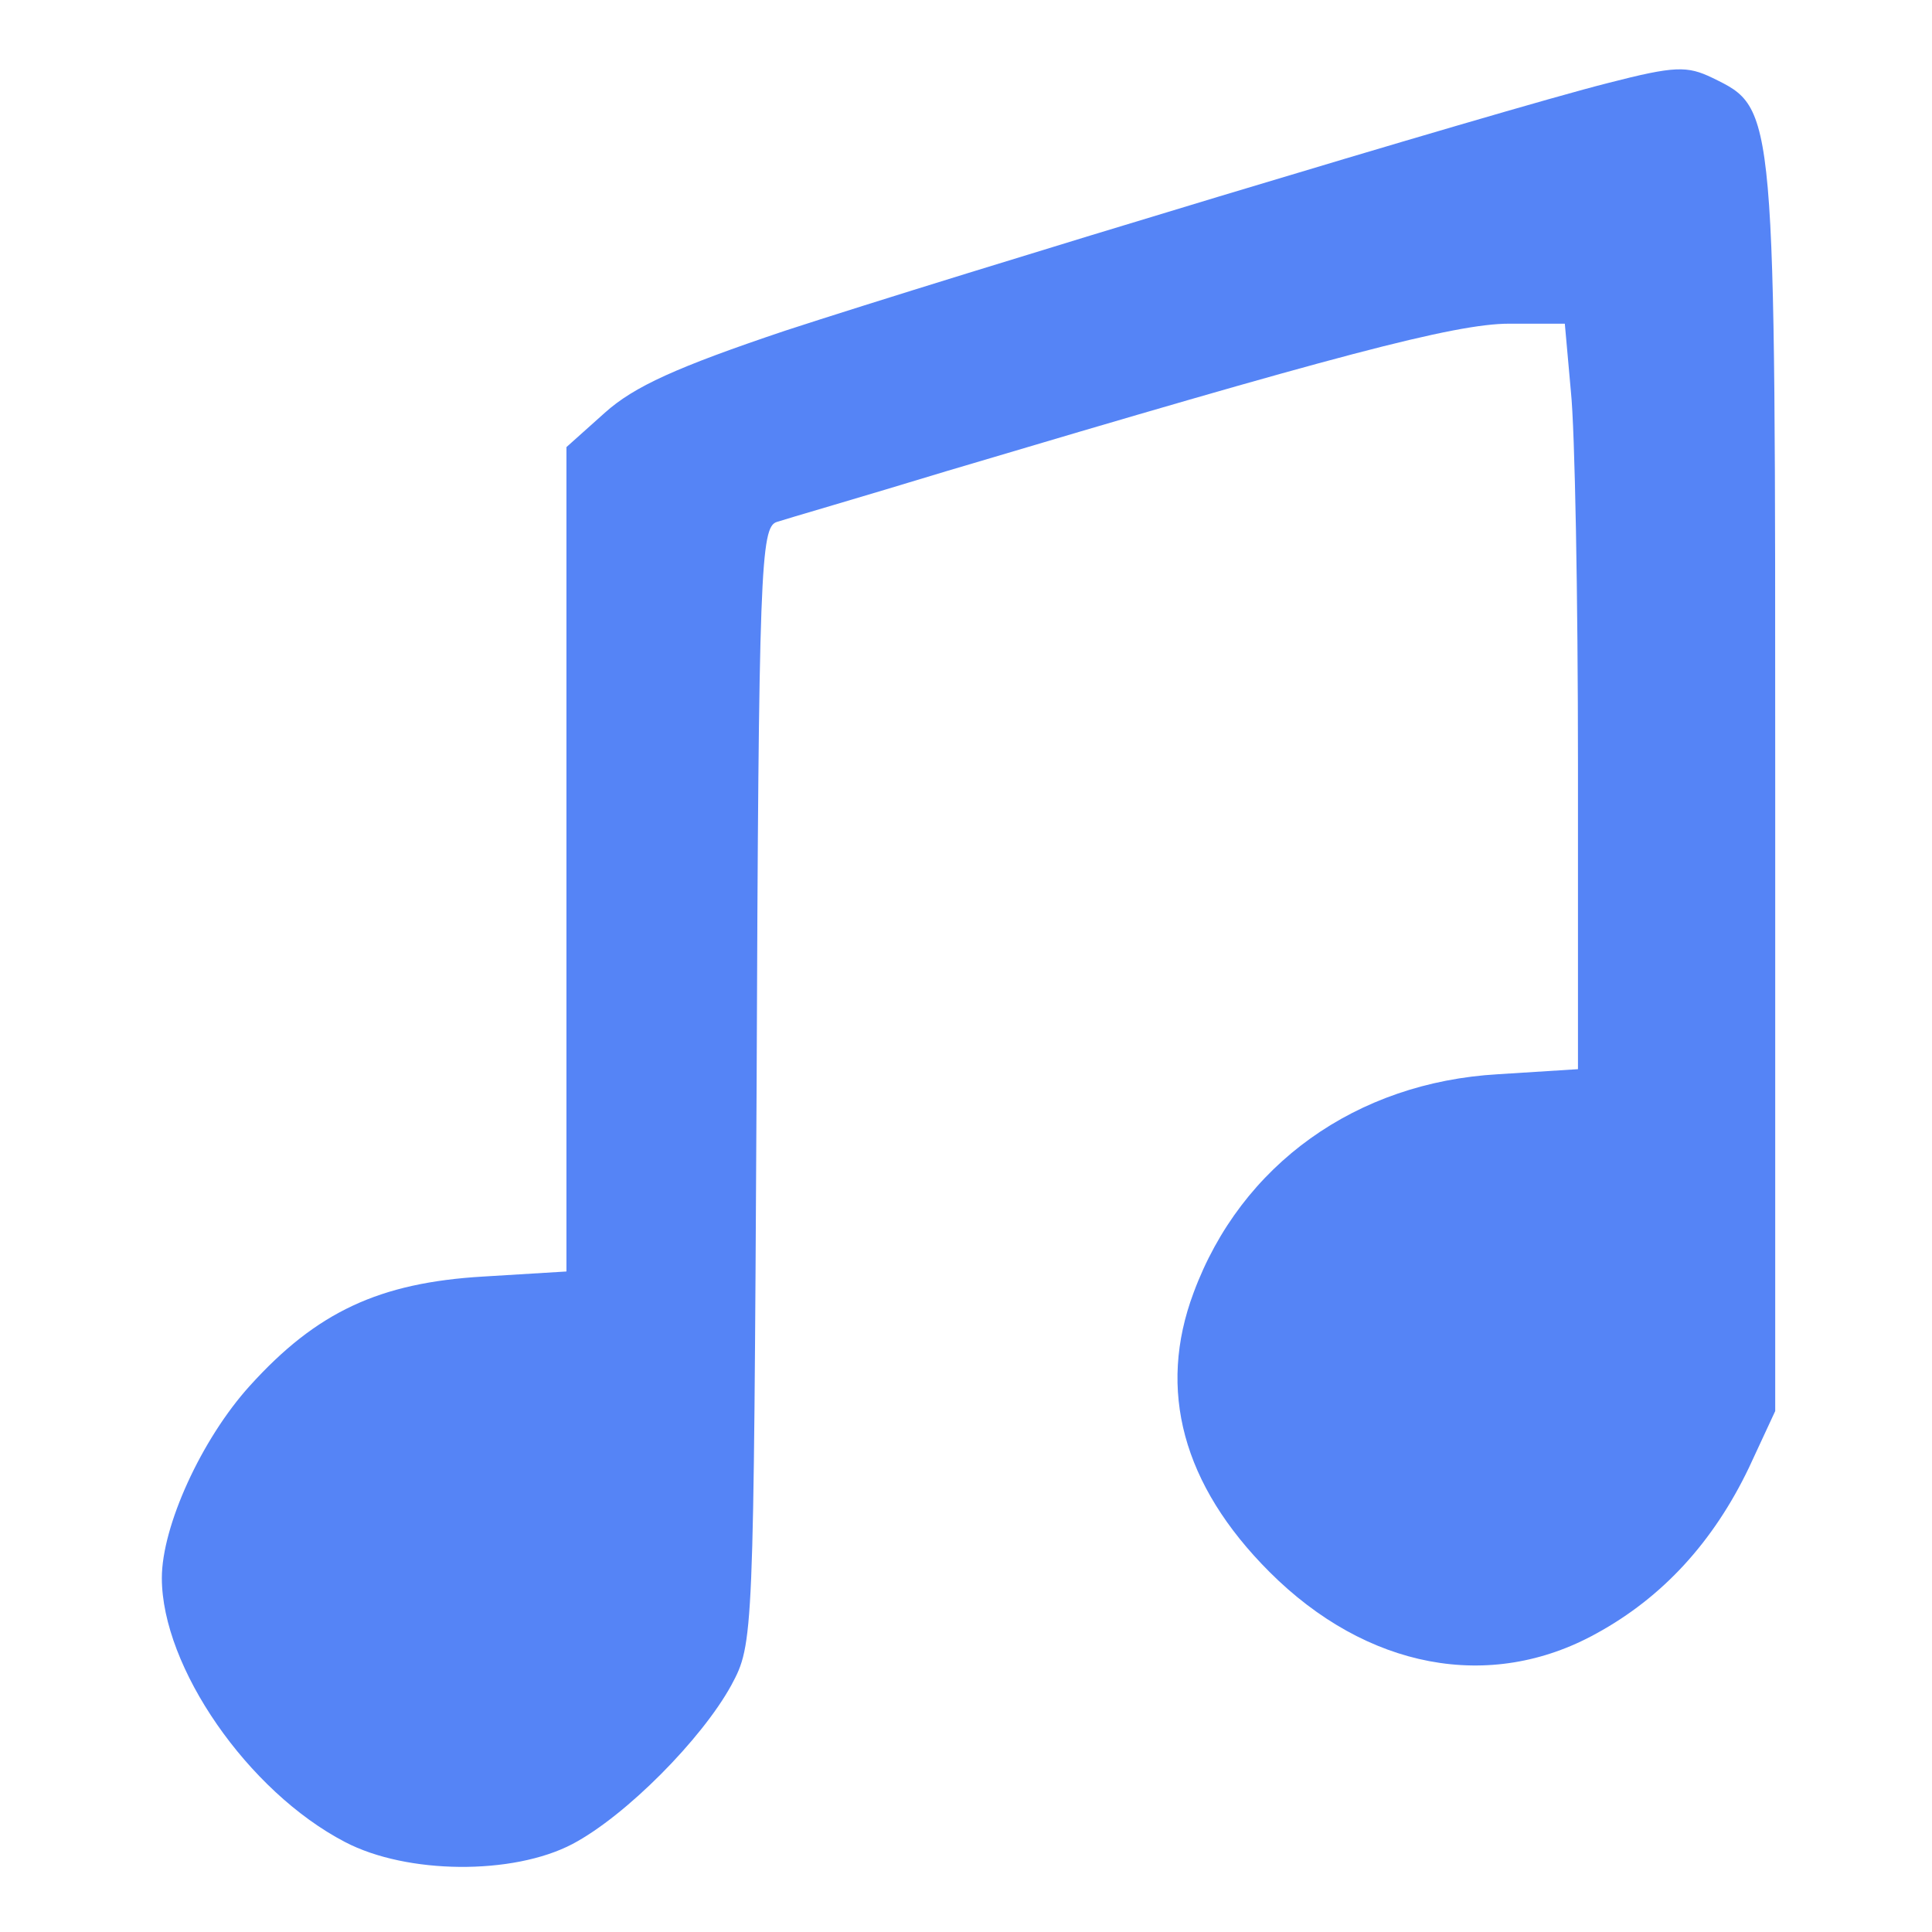
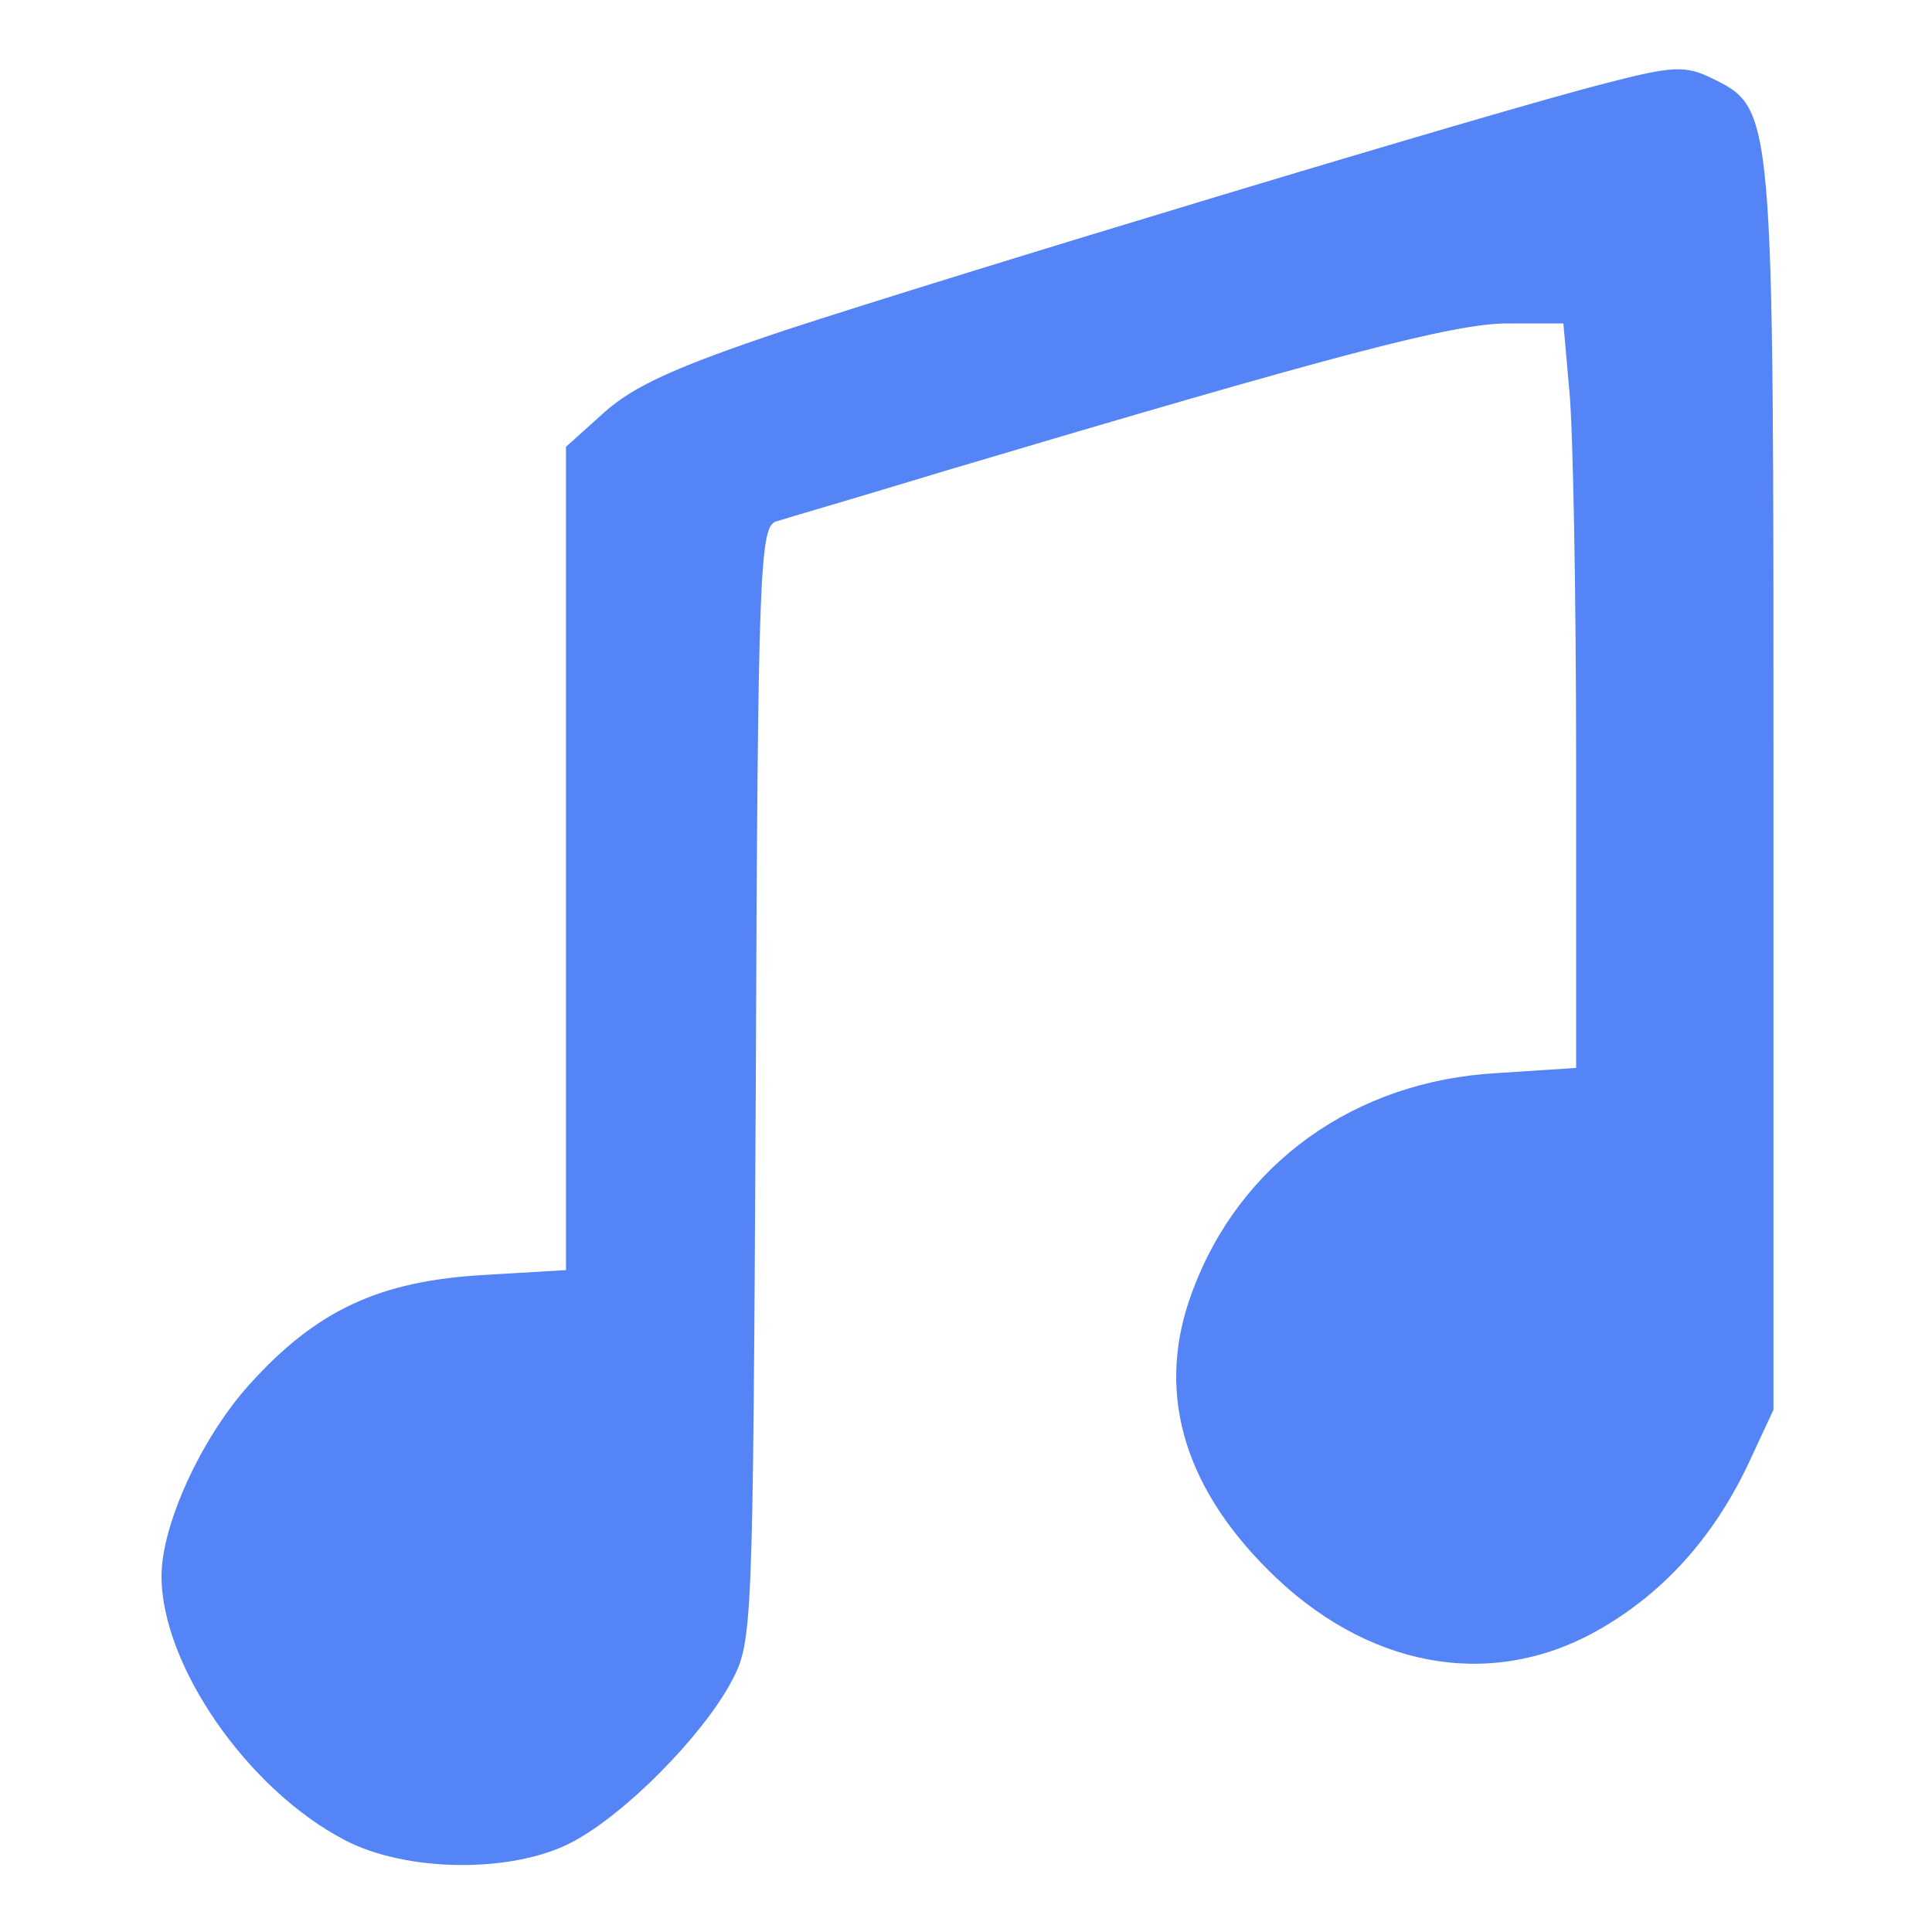
- <svg xmlns="http://www.w3.org/2000/svg" version="1.0" width="191pt" height="191pt" viewBox="0 0 191 191" preserveAspectRatio="xMidYMid meet">
-   <g transform="translate(0,191) scale(0.1,-0.1)" fill="#5584F6" stroke="none">
-     <path d="M1590 1828 c-107 -27 -649 -191 -814 -245 -107 -36 -149 -55 -178 -81 l-38 -34 0 -408 0 -407 -82 -5 c-103 -6 -165 -35 -231 -108 -48 -53 -87 -139 -87 -190 0 -88 85 -211 181 -261 61 -32 166 -33 225 -2 53 28 128 104 157 157 22 41 22 45 25 593 2 512 4 552 20 557 9 3 85 25 167 50 383 114 503 146 557 146 l55 0 6 -67 c4 -38 7 -204 7 -369 l0 -301 -79 -5 c-140 -8 -254 -89 -301 -216 -36 -96 -11 -190 75 -276 96 -96 218 -119 323 -61 66 36 116 91 151 164 l26 56 0 615 c0 678 1 672 -62 703 -25 12 -37 12 -103 -5z" />
+ <svg xmlns="http://www.w3.org/2000/svg" width="20pt" height="20pt" viewBox="0 0 20 20" version="1.1">
+   <g id="surface1">
+     <path style=" stroke:none;fill-rule:nonzero;fill:rgb(33.333%,51.765%,96.471%);fill-opacity:1;" d="M 16.633 0.859 C 15.512 1.141 9.844 2.855 8.117 3.422 C 6.996 3.797 6.559 3.996 6.254 4.27 L 5.859 4.625 L 5.859 13.148 L 5 13.199 C 3.922 13.262 3.273 13.566 2.582 14.332 C 2.082 14.887 1.672 15.785 1.672 16.316 C 1.672 17.238 2.562 18.523 3.566 19.047 C 4.203 19.383 5.305 19.395 5.922 19.07 C 6.477 18.777 7.258 17.98 7.562 17.426 C 7.793 16.996 7.793 16.957 7.824 11.223 C 7.844 5.867 7.867 5.449 8.035 5.398 C 8.129 5.367 8.922 5.137 9.781 4.875 C 13.785 3.684 15.043 3.348 15.605 3.348 L 16.184 3.348 L 16.246 4.047 C 16.285 4.445 16.316 6.184 16.316 7.906 L 16.316 11.055 L 15.492 11.109 C 14.027 11.191 12.836 12.039 12.344 13.367 C 11.965 14.371 12.227 15.355 13.129 16.254 C 14.133 17.258 15.406 17.5 16.508 16.895 C 17.195 16.516 17.719 15.941 18.086 15.18 L 18.359 14.594 L 18.359 8.16 C 18.359 1.066 18.367 1.129 17.711 0.805 C 17.449 0.68 17.32 0.68 16.633 0.859 Z M 16.633 0.859 " />
  </g>
</svg>
